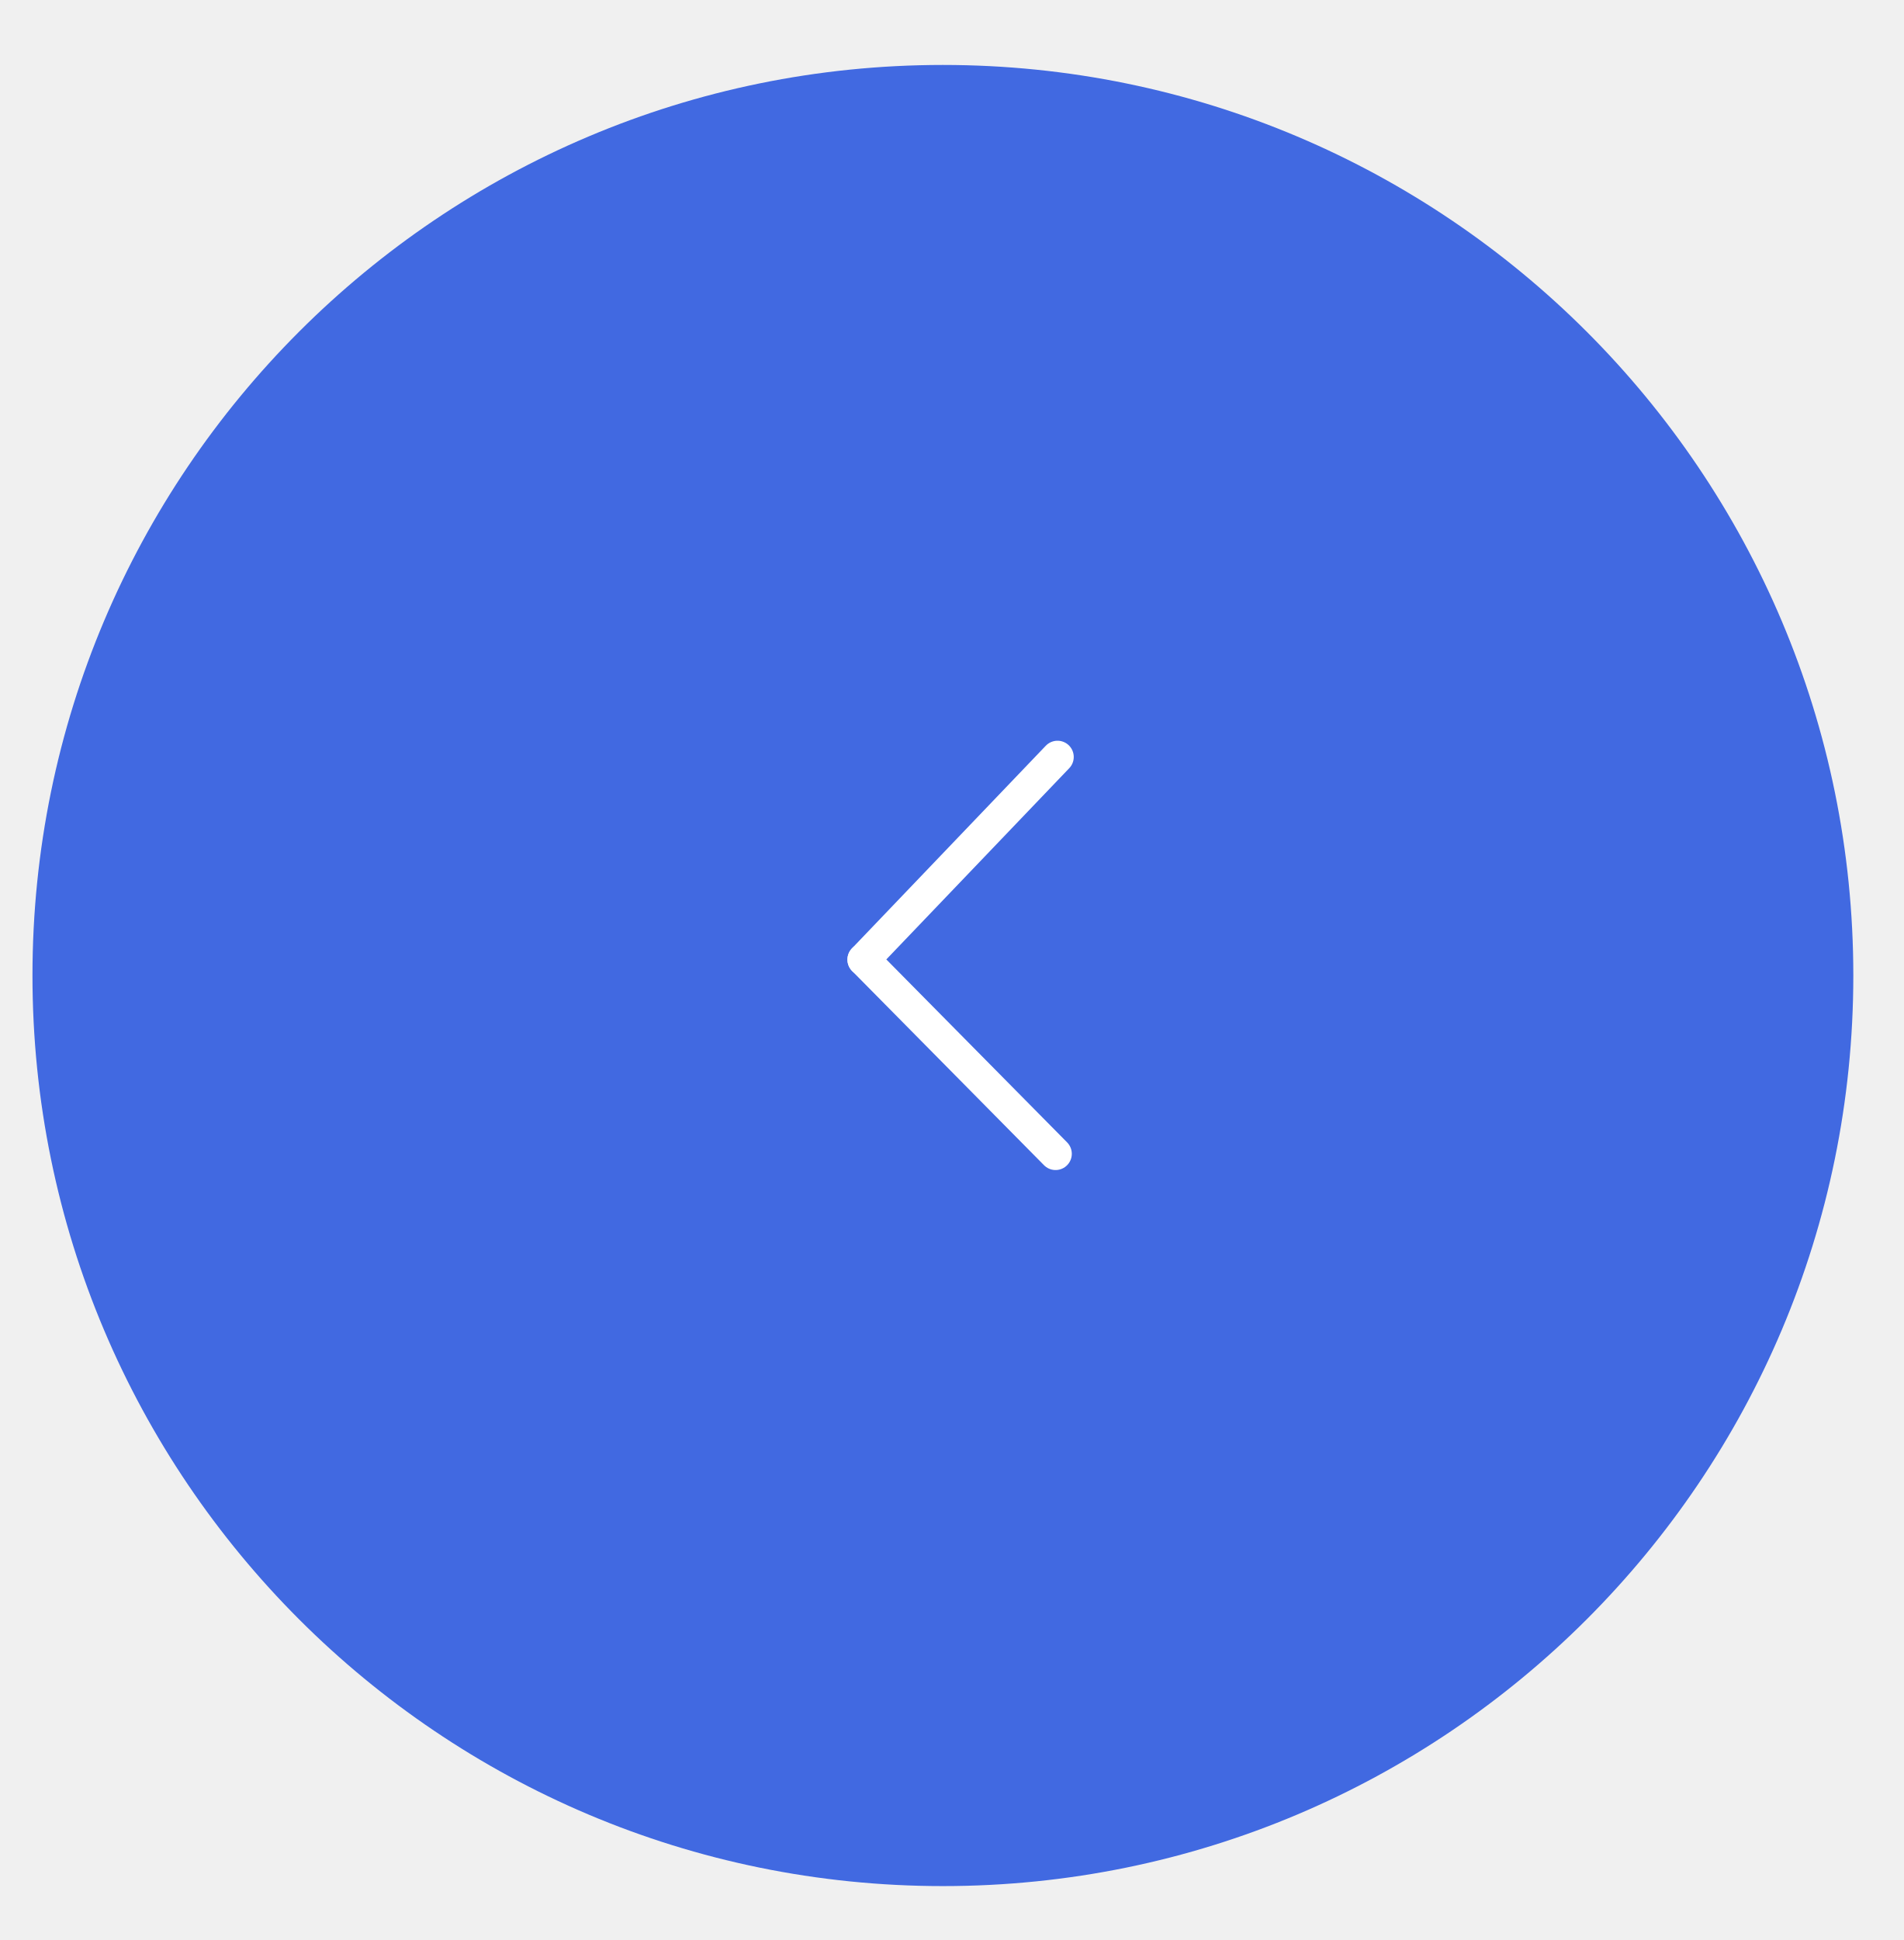
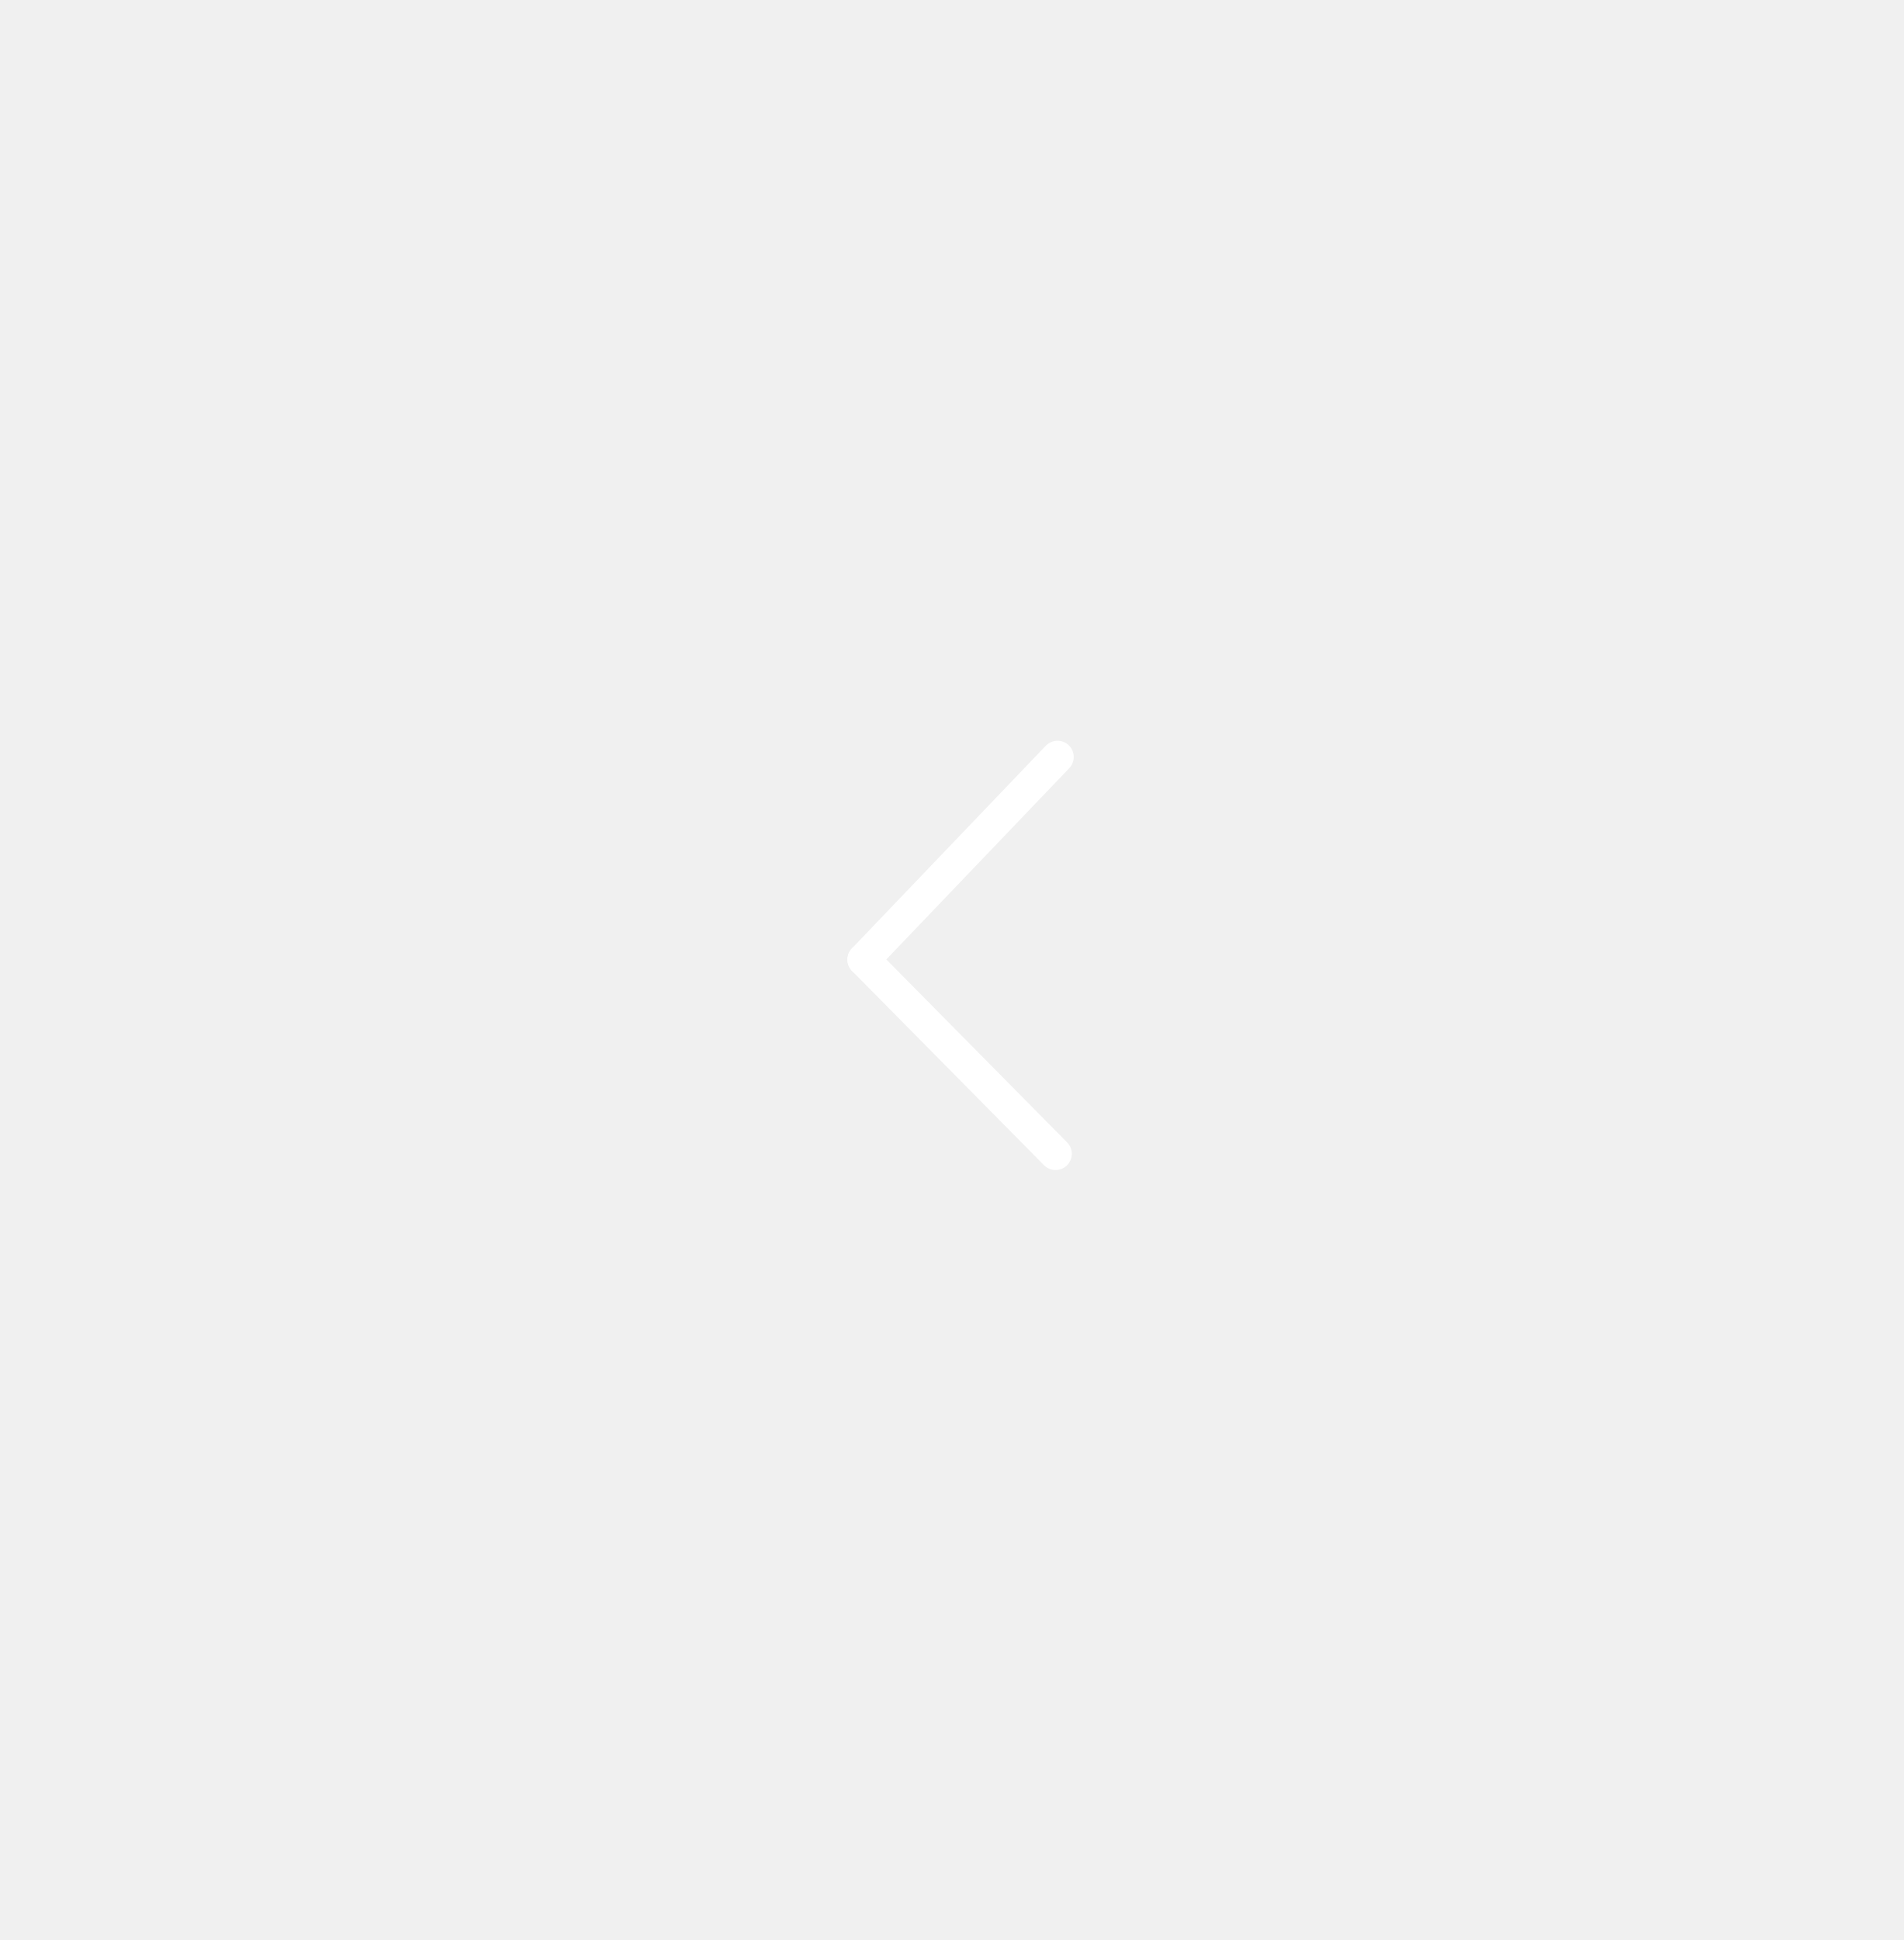
<svg xmlns="http://www.w3.org/2000/svg" version="1.1" id="Layer_1" x="0px" y="0px" viewBox="0 0 58.63 59.74" style="enable-background:new 0 0 58.63 59.74;" xml:space="preserve">
  <style type="text/css">
-         .st0{fill:#4169e1;}
+         
        .st1{fill:none;stroke:#FFFFFF;stroke-linecap:round;stroke-miterlimit:10;}
+         
+ 
    </style>
-   <circle class="st0" cx="29.04" cy="30.04" r="28.04" />
  <line class="st1" x1="32.57" y1="23.31" x2="26.6" y2="29.55" />
  <line class="st1" x1="32.51" y1="35.53" x2="26.6" y2="29.55" />
</svg>
